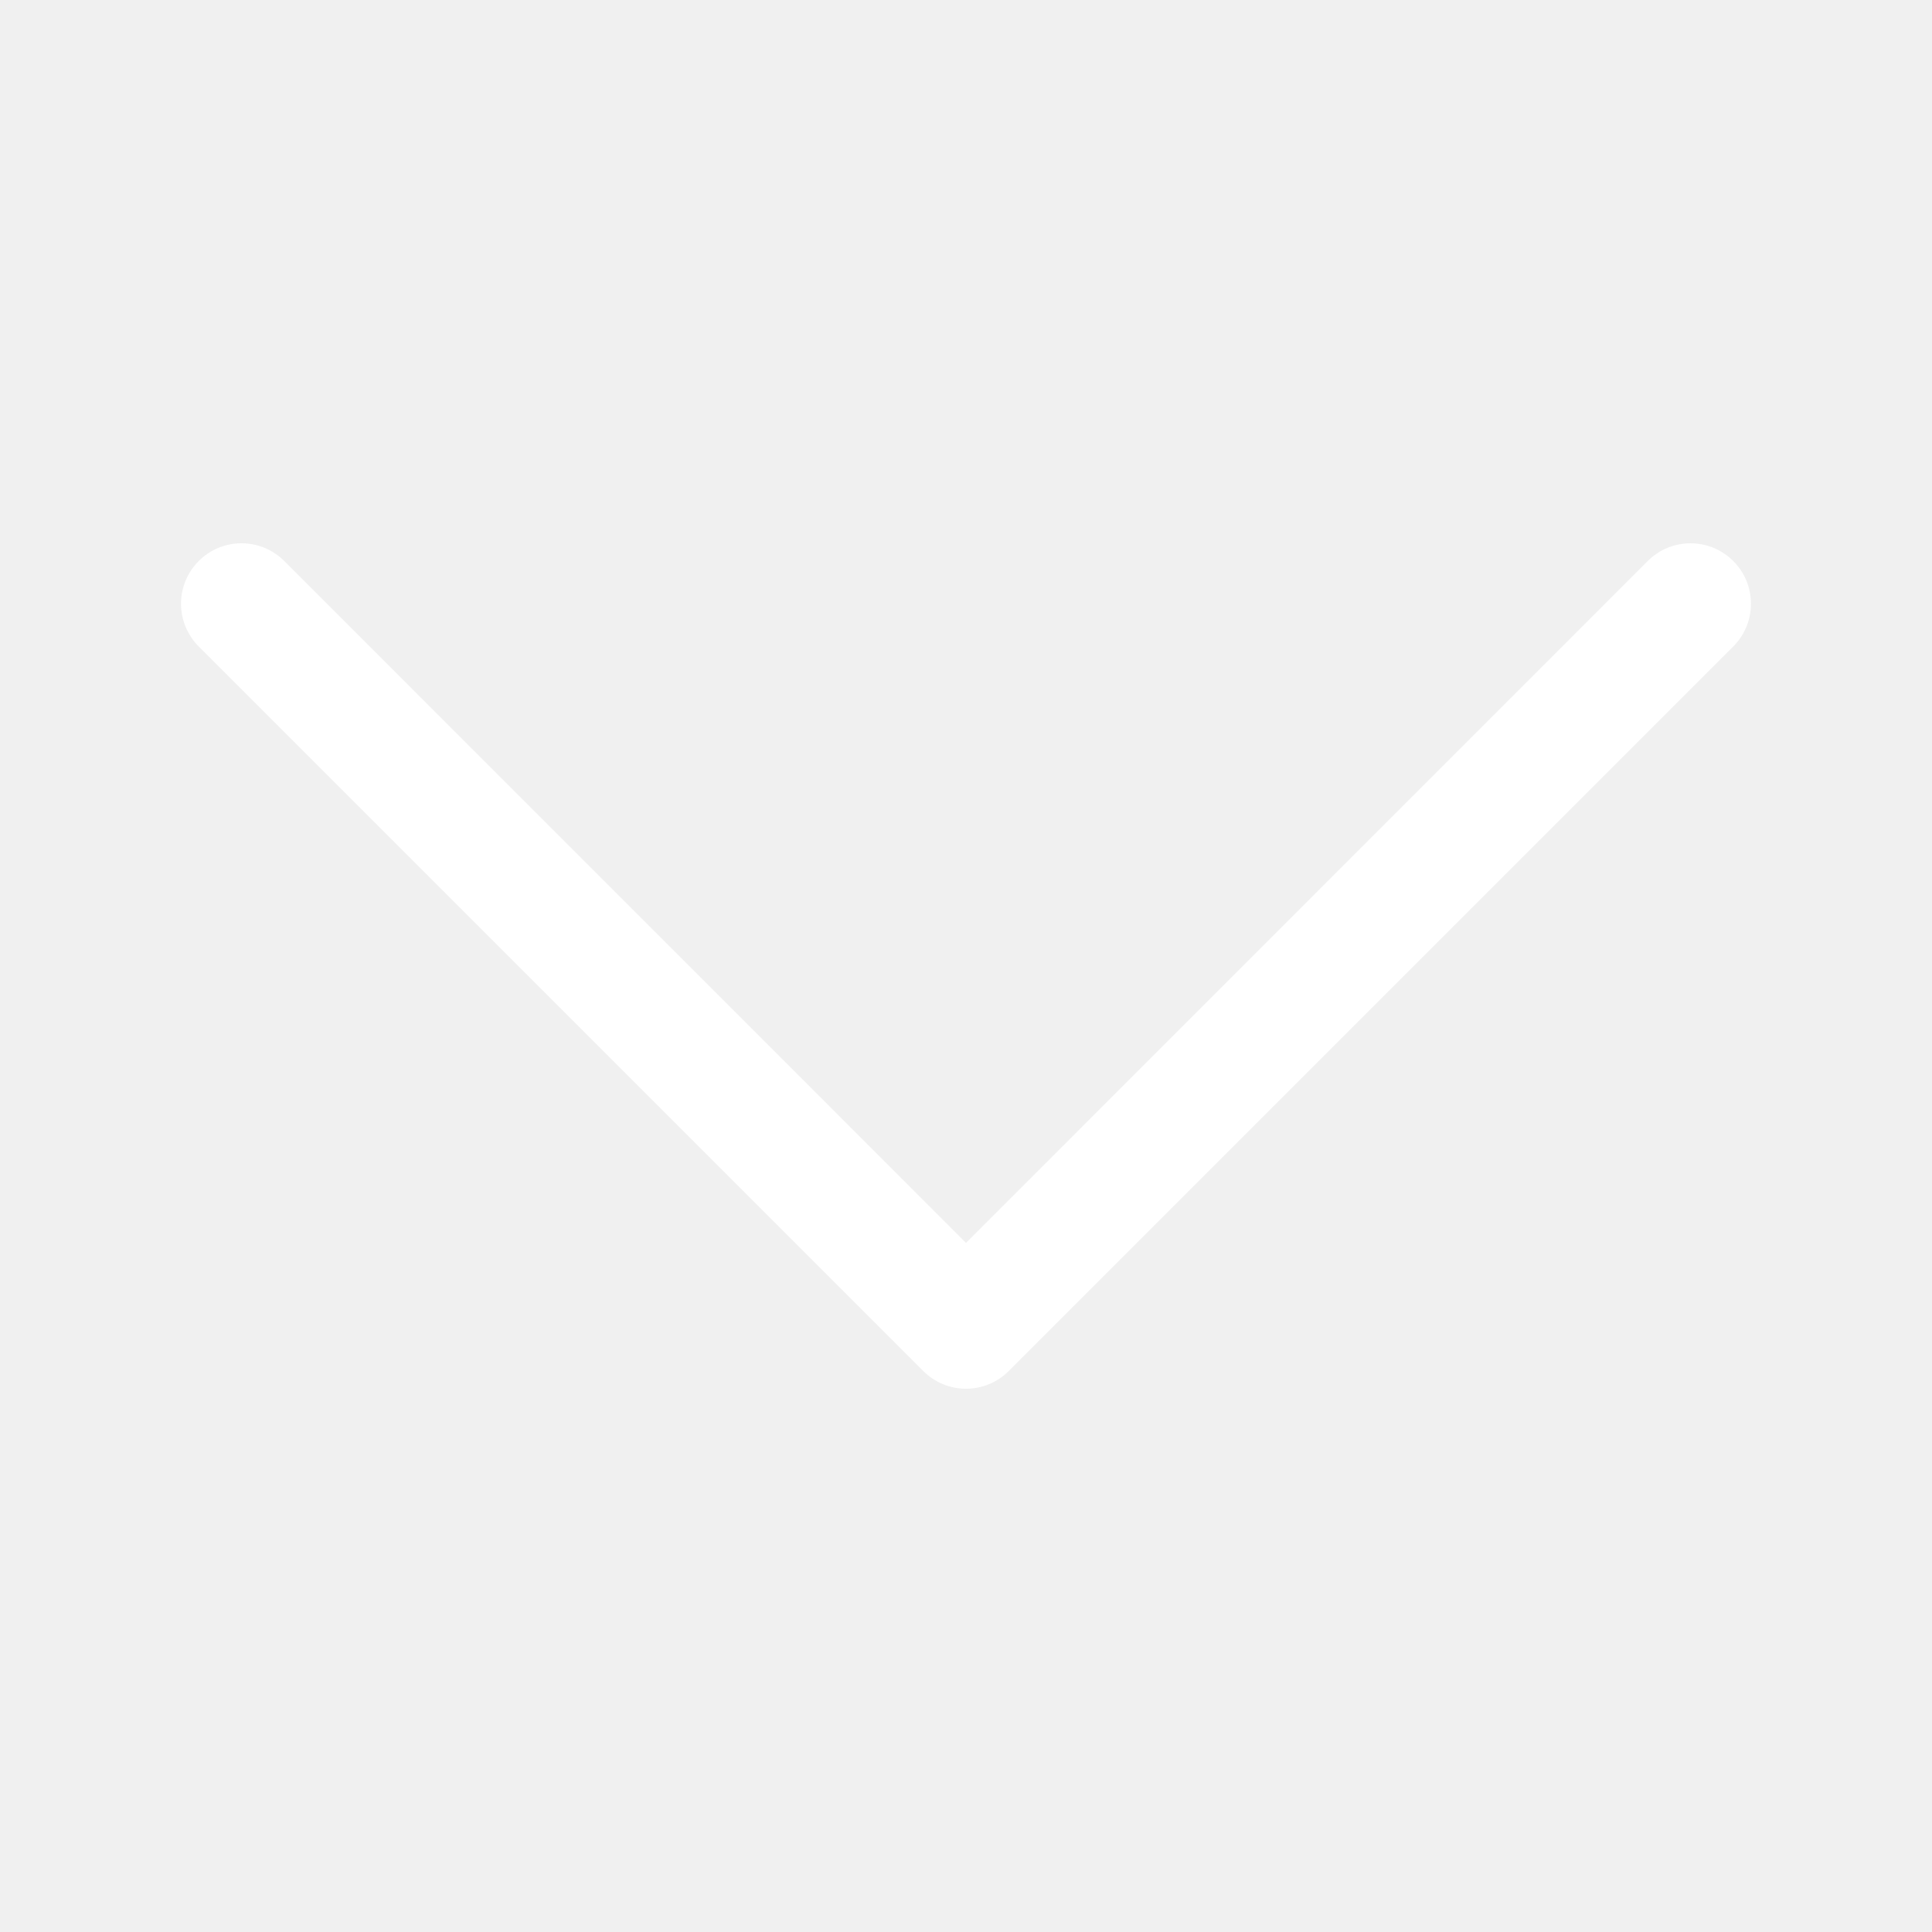
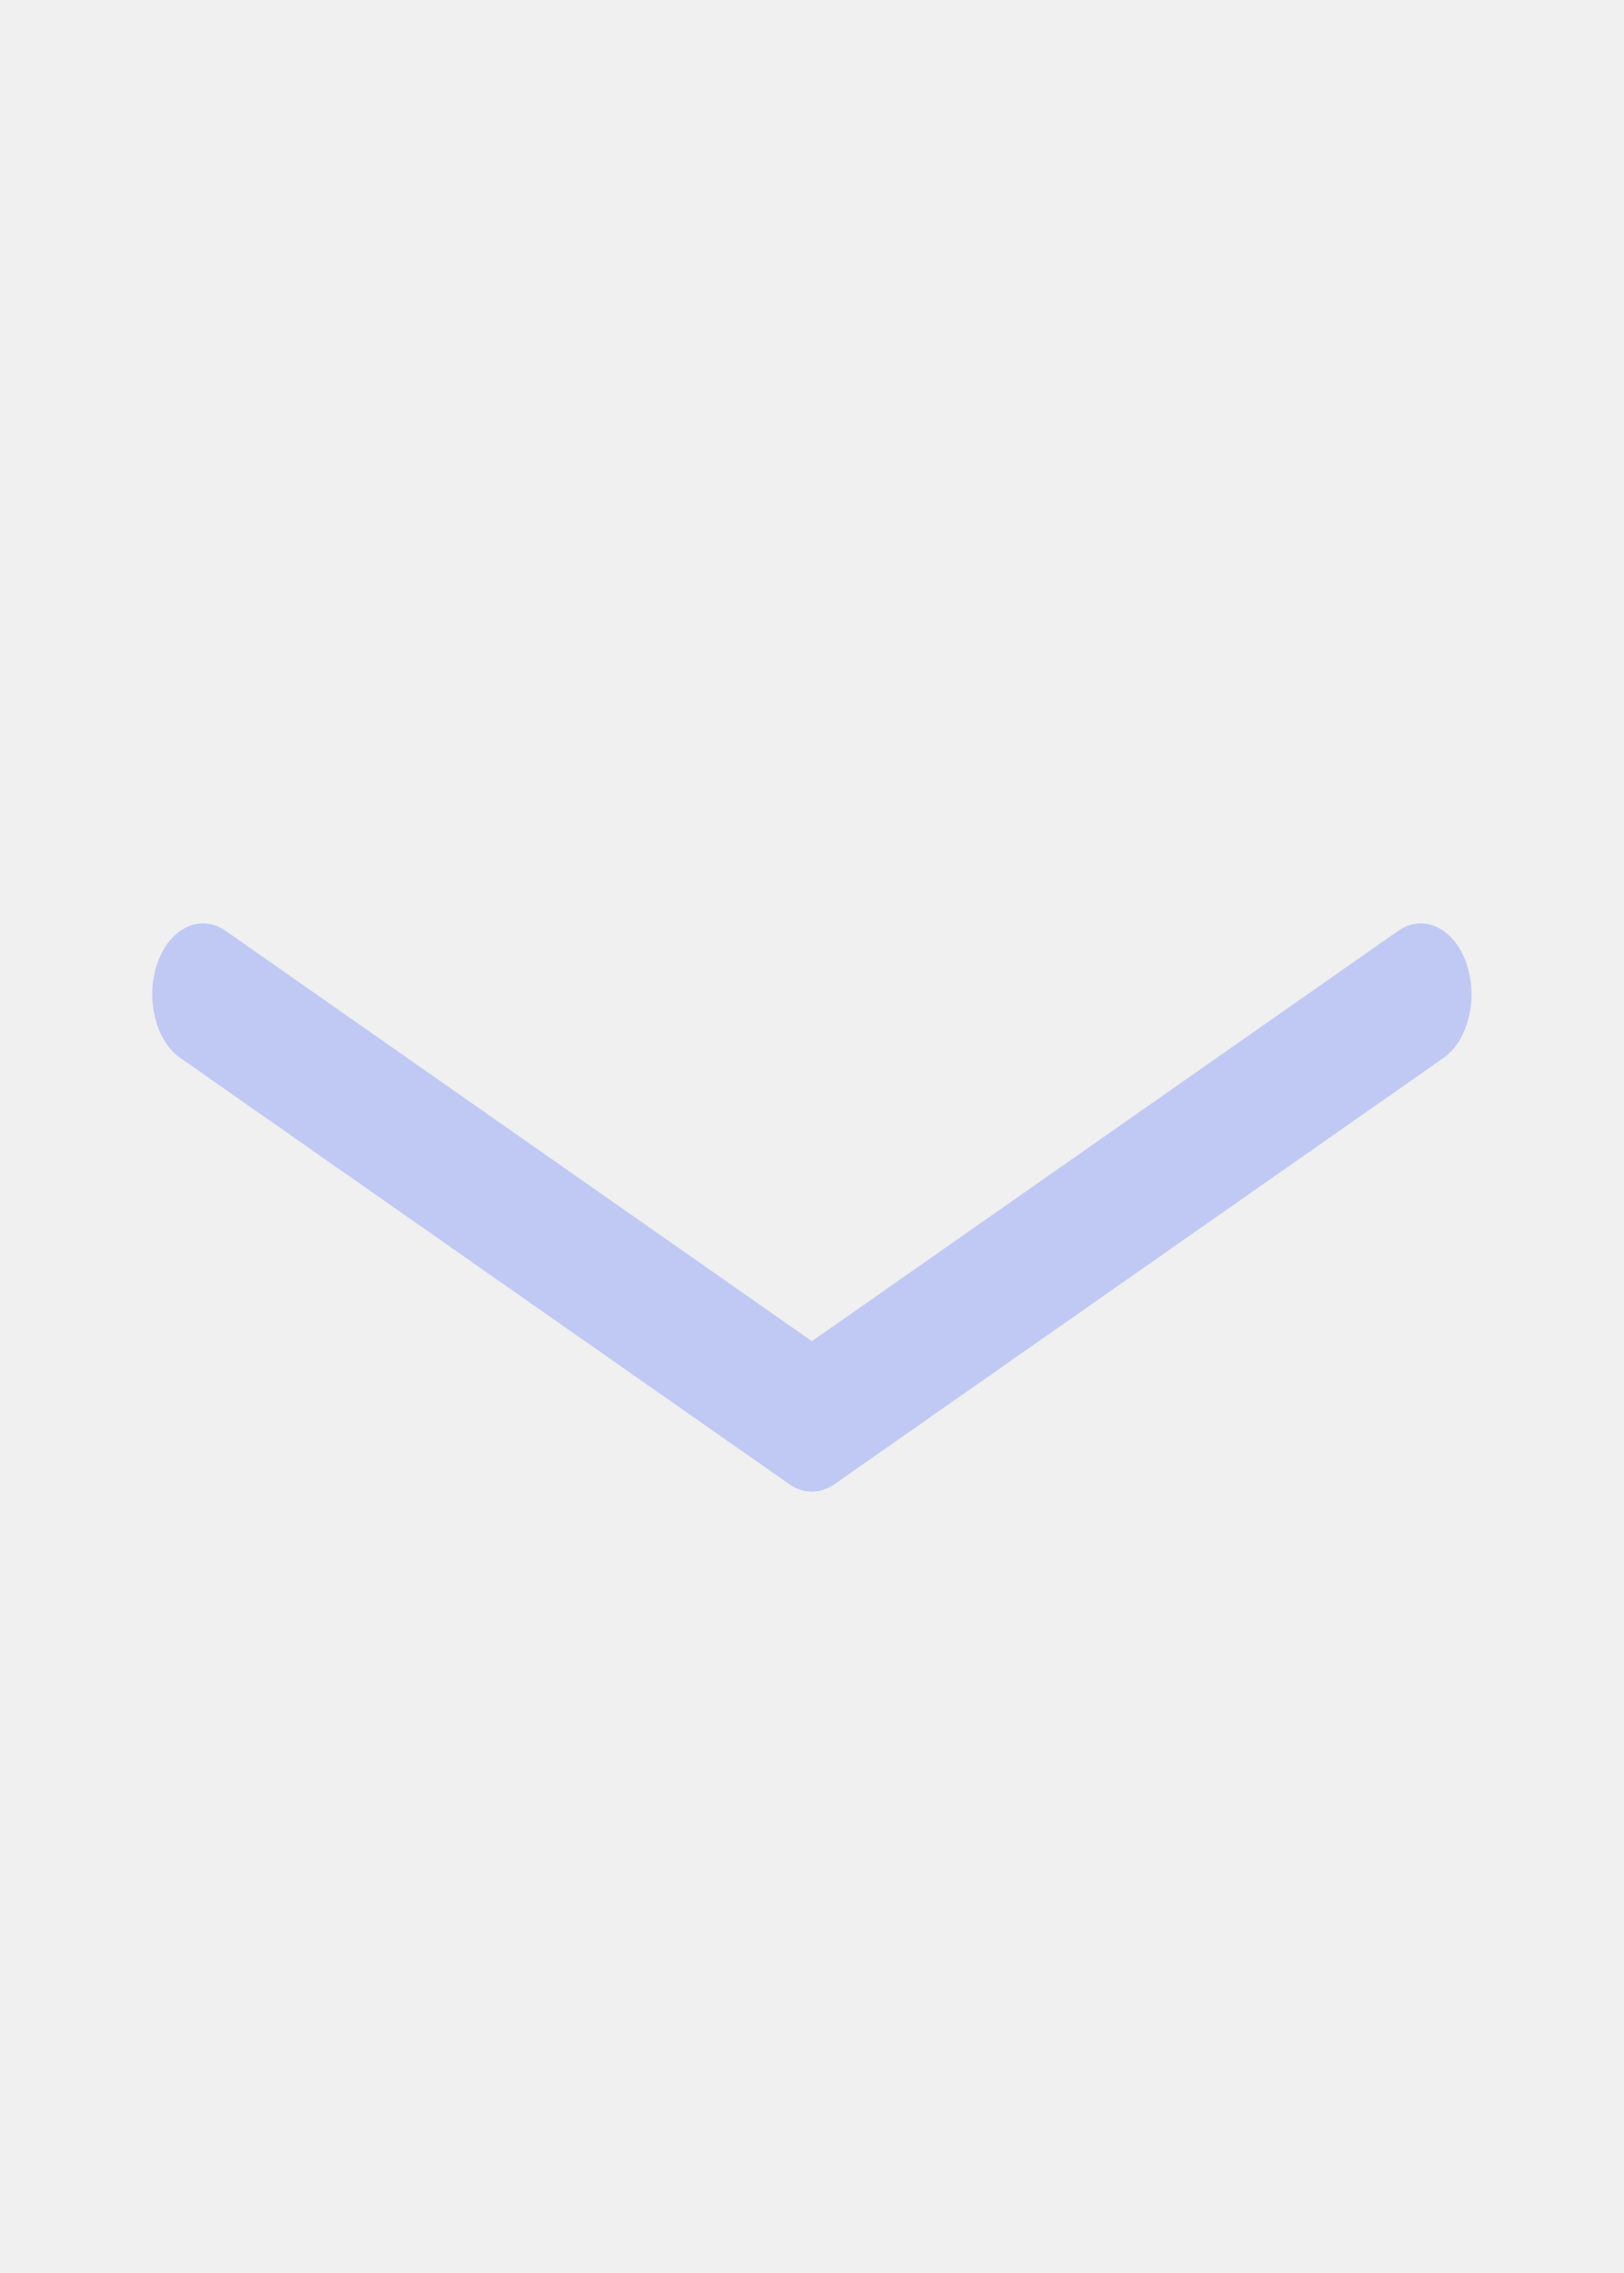
- <svg xmlns="http://www.w3.org/2000/svg" width="16" height="16" fill="#fff" class="bi bi-chevron-down" viewBox="0 0 16 16">
-   <path fill-rule="evenodd" d="M1.646 4.646a.5.5 0 0 1 .708 0L8 10.293l5.646-5.647a.5.5 0 0 1 .708.708l-6 6a.5.5 0 0 1-.708 0l-6-6a.5.5 0 0 1 0-.708z" />
+ <svg xmlns="http://www.w3.org/2000/svg" width="25" height="35" viewBox="0 0 25 35" fill="none">
+   <path fill-rule="evenodd" clip-rule="evenodd" d="M2.426 14.823C2.619 14.283 3.088 14.064 3.474 14.334L12.5 20.652L21.526 14.334C21.912 14.064 22.381 14.283 22.574 14.823C22.767 15.364 22.61 16.021 22.224 16.291L12.849 22.853C12.629 23.007 12.37 23.007 12.151 22.853L2.776 16.291C2.39 16.021 2.233 15.364 2.426 14.823Z" fill="#C0C9F4" />
</svg>
